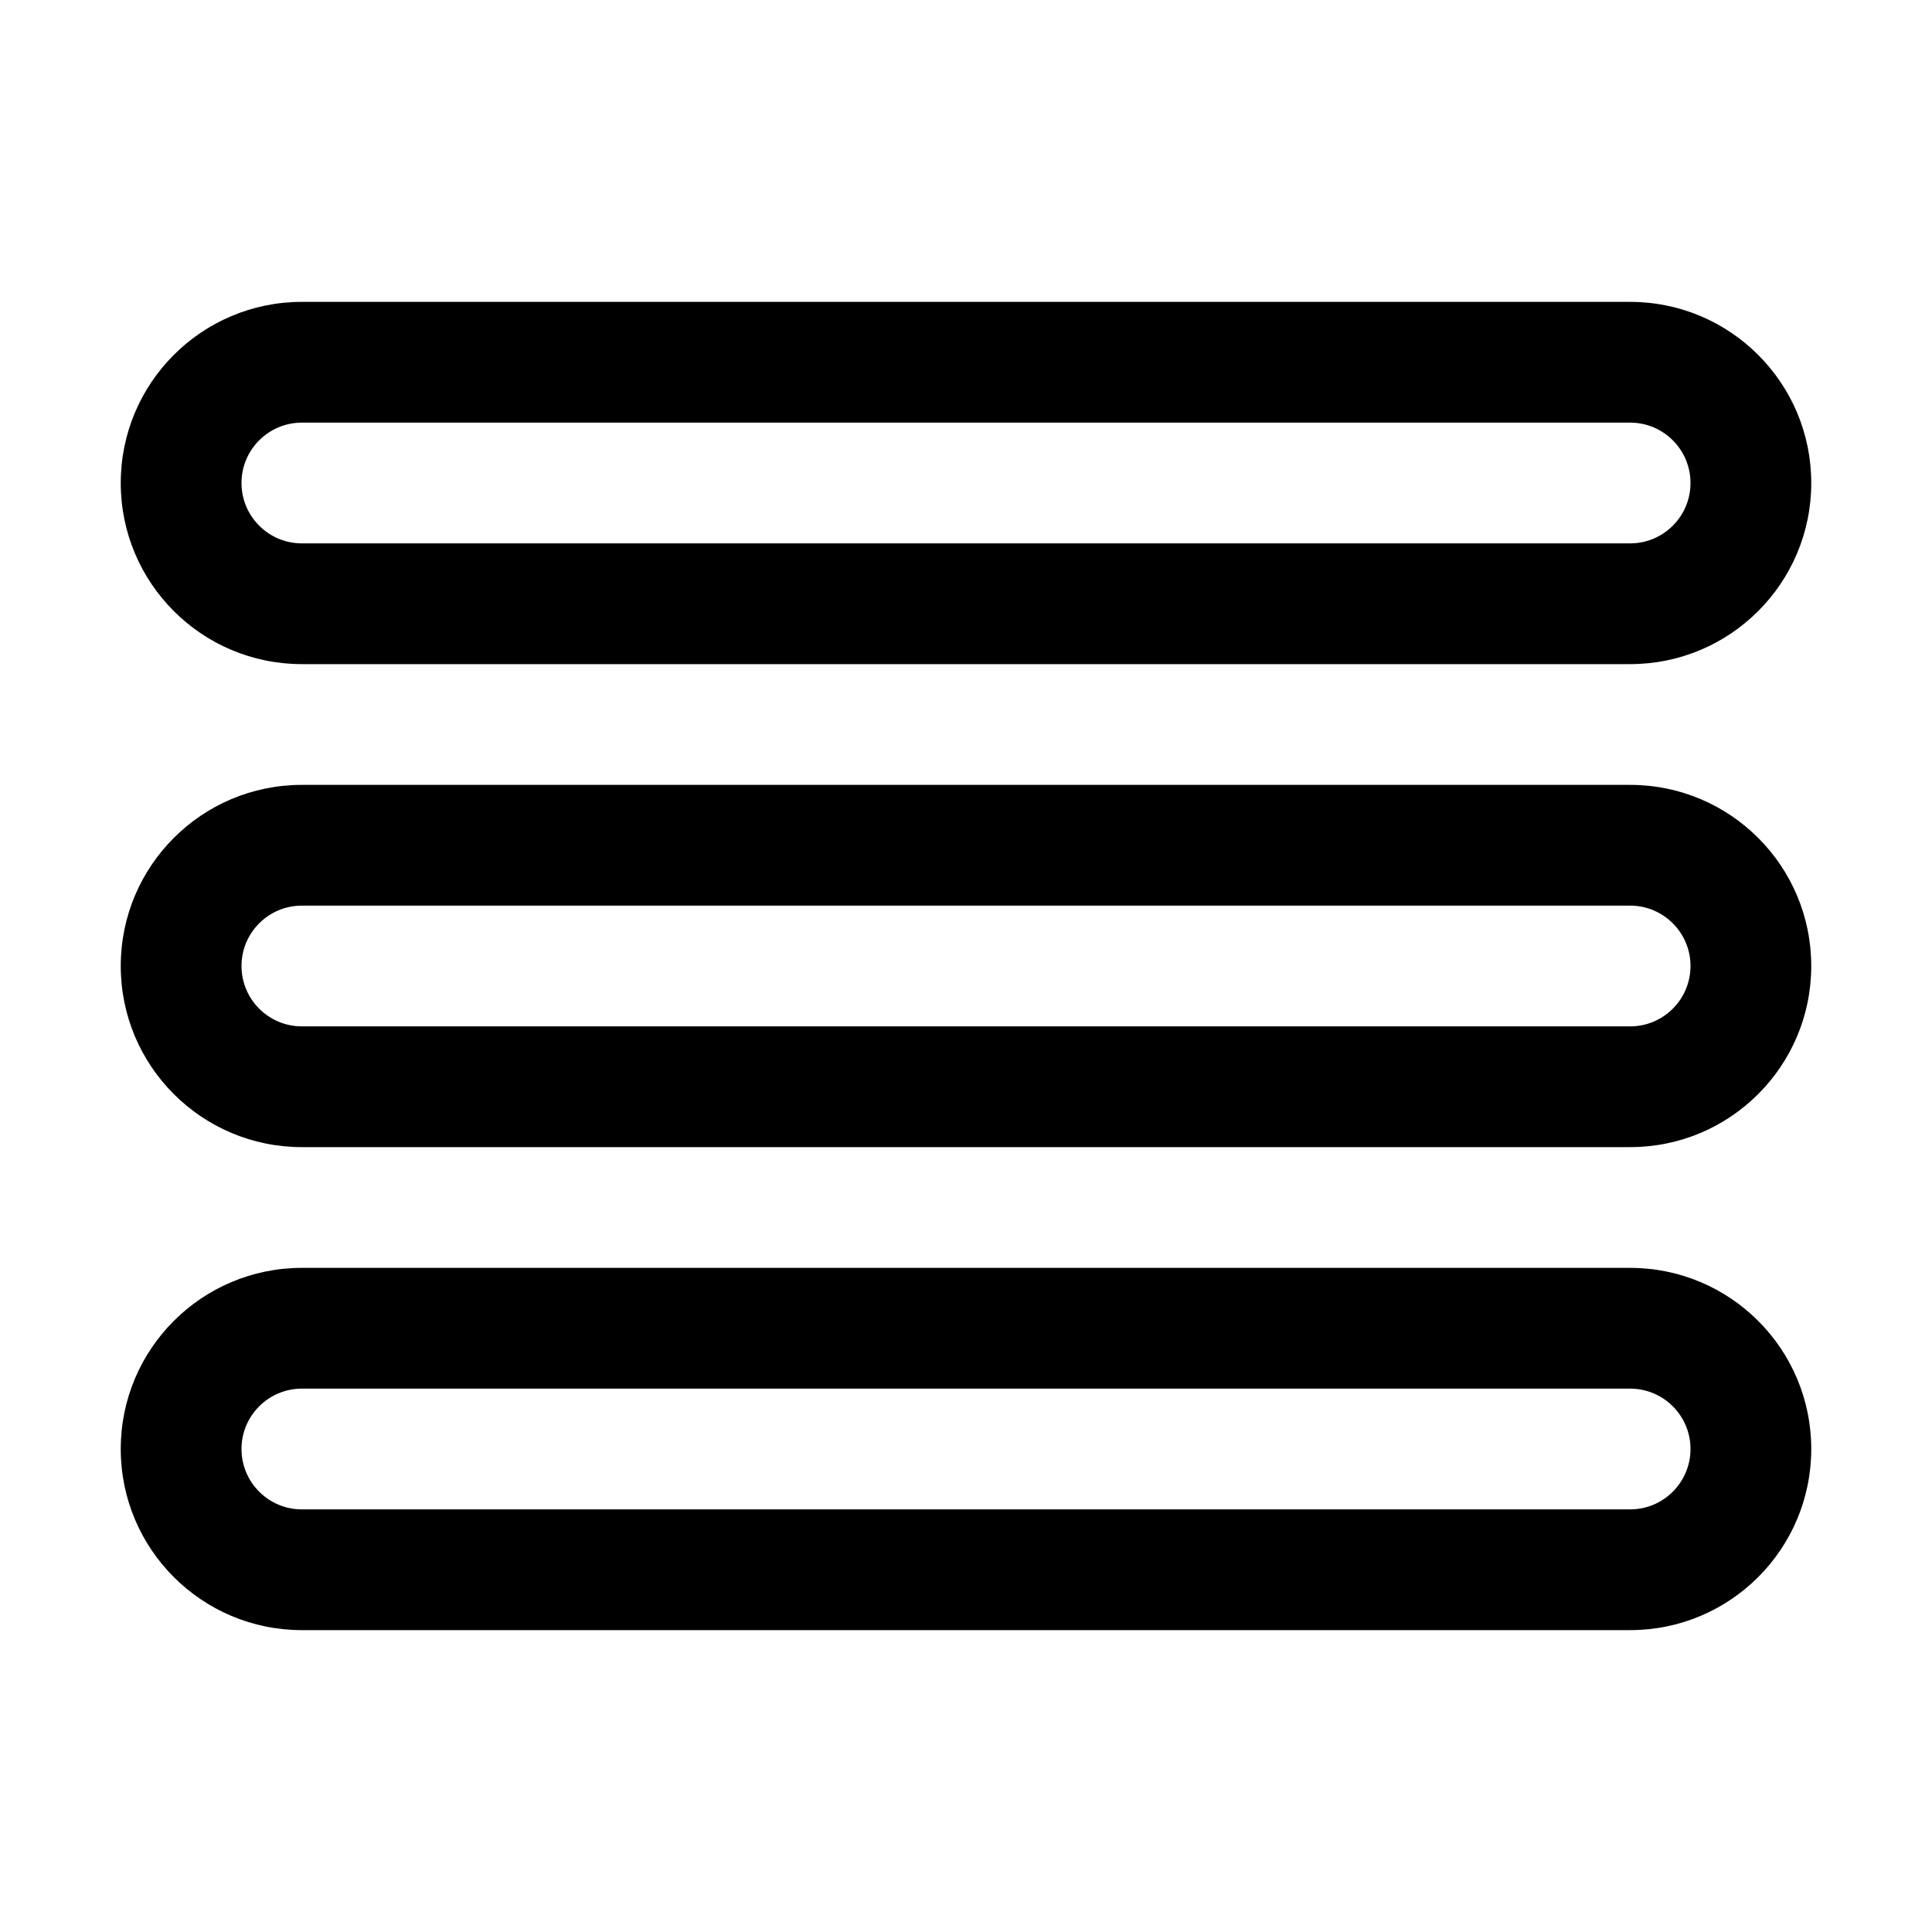
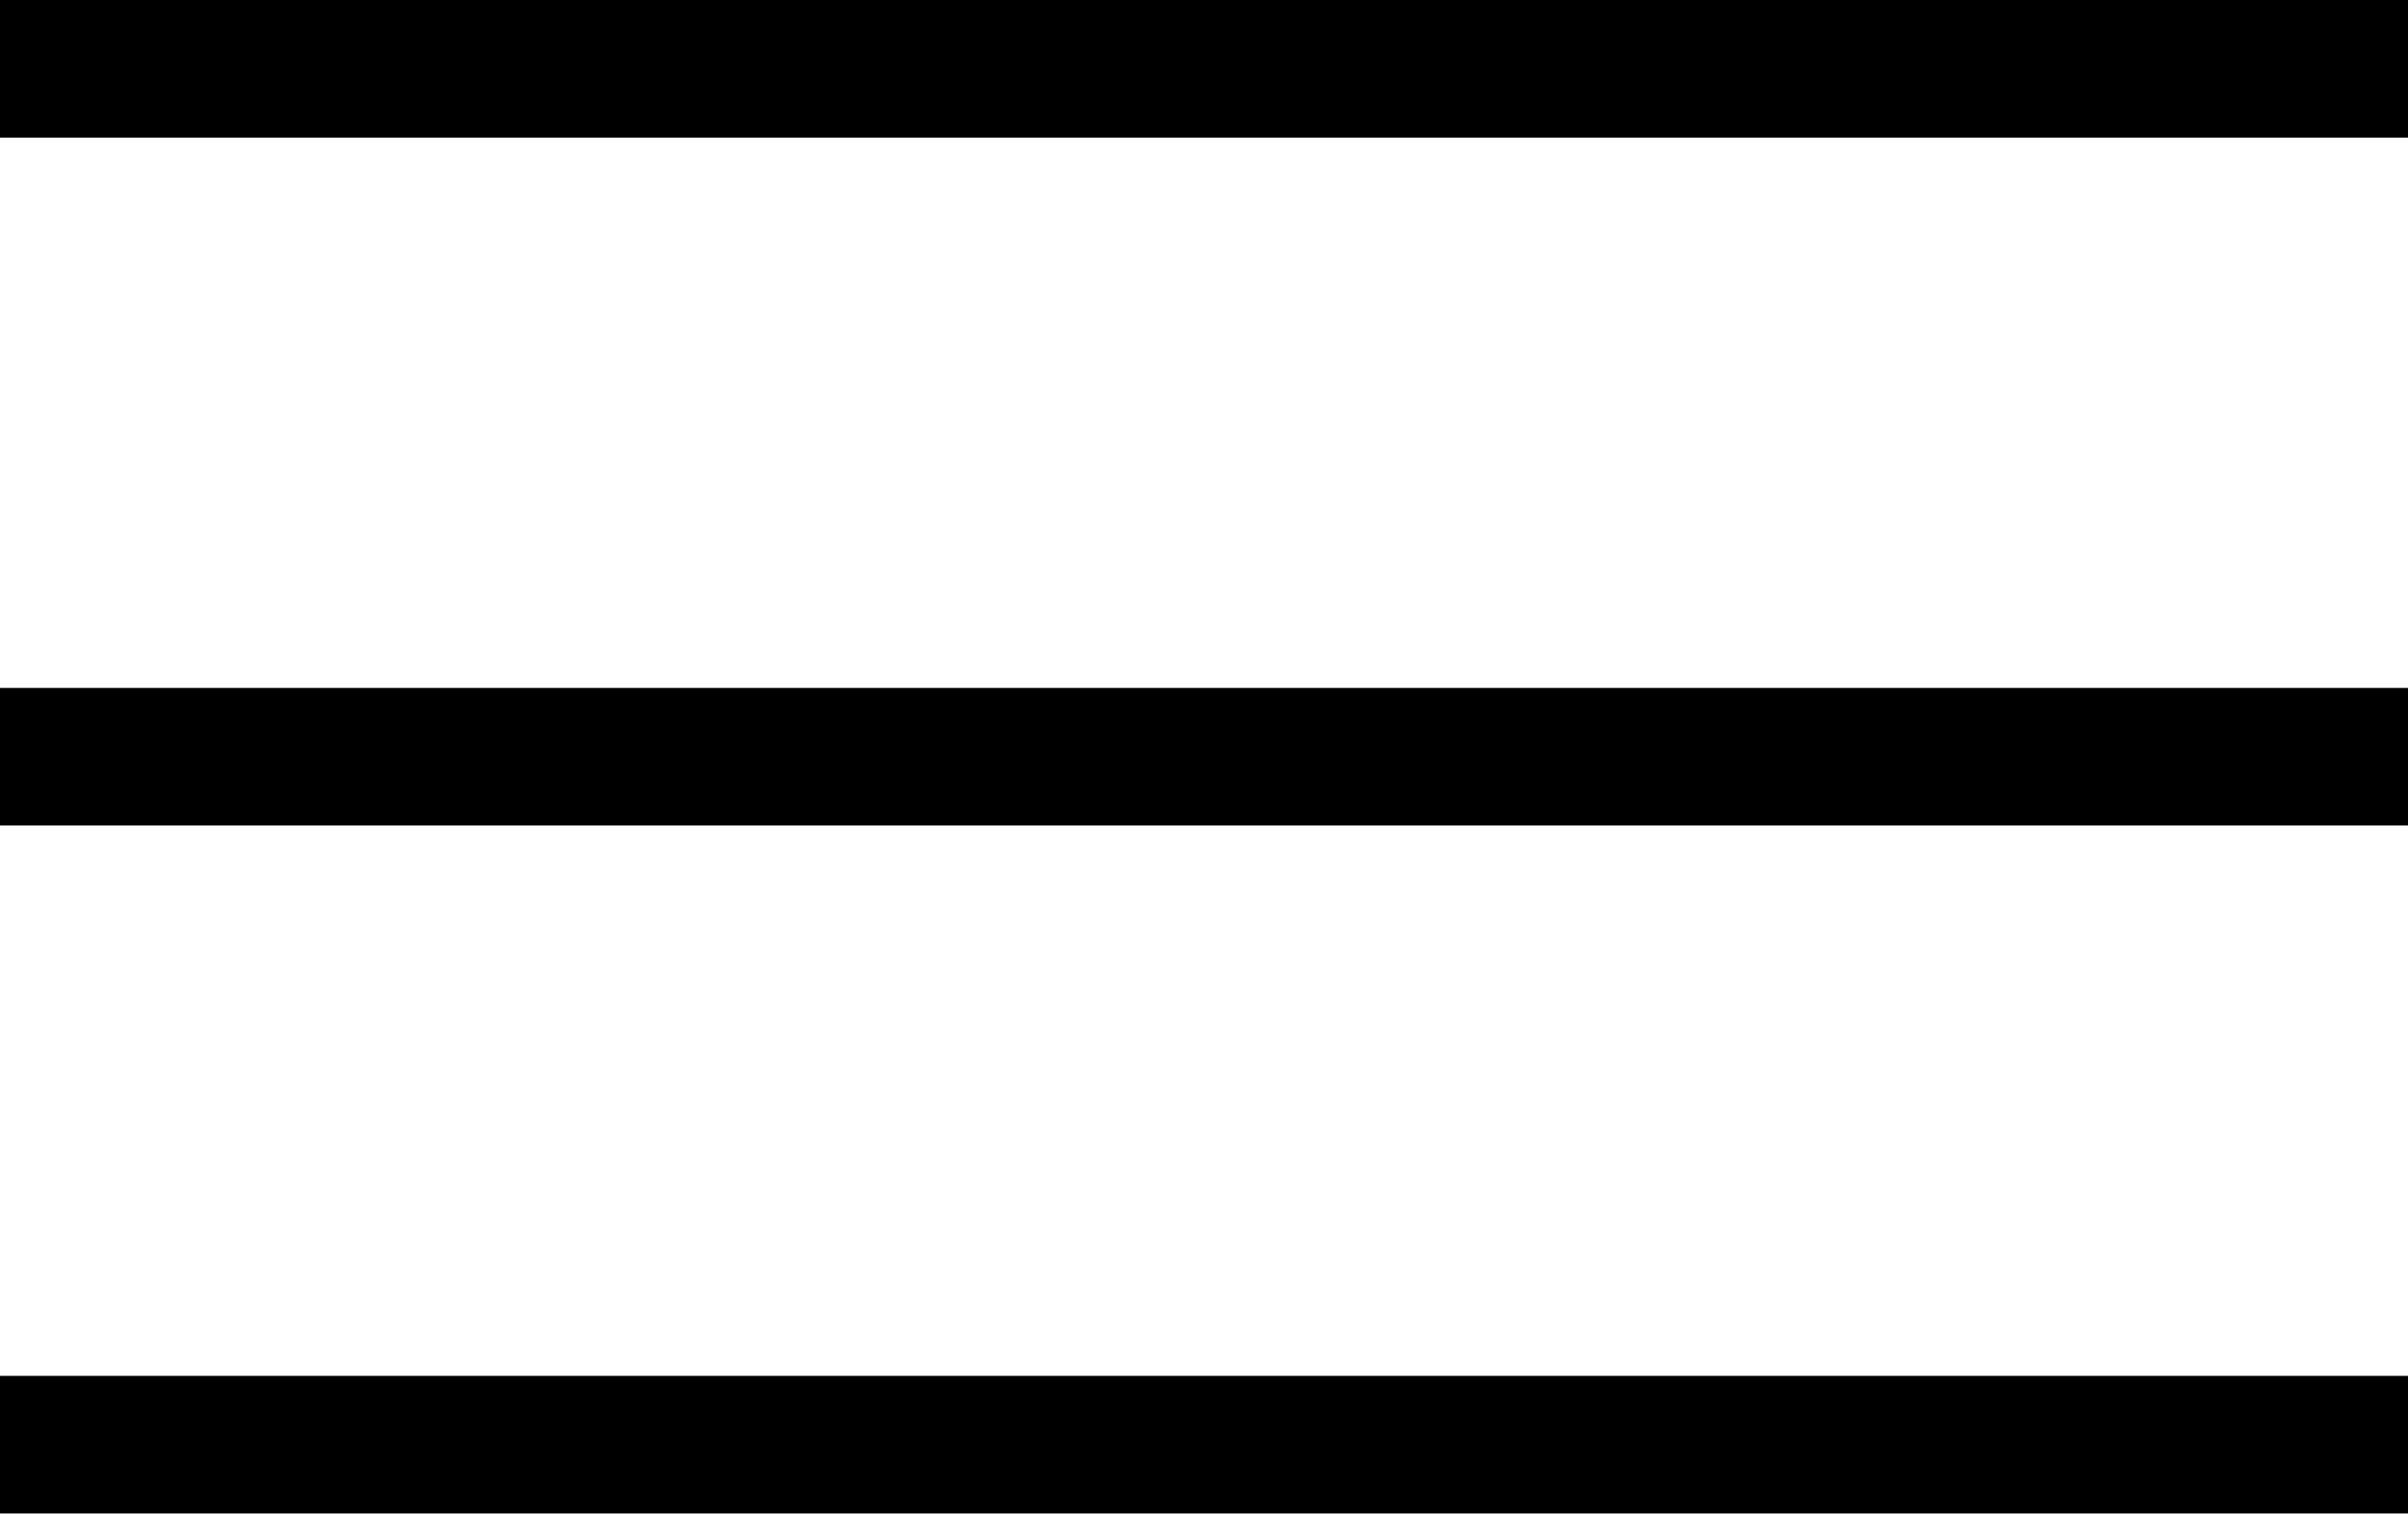
- <svg xmlns="http://www.w3.org/2000/svg" height="32px" style="fill-rule:evenodd;clip-rule:evenodd;stroke-linejoin:round;stroke-miterlimit:2;" version="1.1" width="32px" xml:space="preserve">
-   <g id="Icon">
-     <path d="M30,24c-0,0 -0,-0 -0,-0c-0,-1.657 -1.343,-3 -3,-3l-22,0c-1.657,0 -3,1.343 -3,3c0,1.657 1.343,3 3,3l22,0c1.657,-0 3,-1.343 3,-3Zm-2,-0c-0,0.552 -0.448,1 -1,1c-0,0 -22,-0 -22,-0c-0.552,-0 -1,-0.448 -1,-1c-0,-0.552 0.448,-1 1,-1c0,0 22,0 22,0c0.552,0 1,0.448 1,1Z" />
-     <path d="M30,16c-0,0 -0,-0 -0,-0c-0,-1.657 -1.343,-3 -3,-3l-22,0c-1.657,0 -3,1.343 -3,3c0,1.657 1.343,3 3,3l22,0c1.657,-0 3,-1.343 3,-3Zm-2,-0c-0,0.552 -0.448,1 -1,1c-0,0 -22,-0 -22,-0c-0.552,-0 -1,-0.448 -1,-1c-0,-0.552 0.448,-1 1,-1c0,0 22,0 22,0c0.552,0 1,0.448 1,1Z" />
-     <path d="M30,8c-0,0 -0,-0 -0,-0c-0,-1.657 -1.343,-3 -3,-3l-22,0c-1.657,0 -3,1.343 -3,3c0,1.657 1.343,3 3,3l22,0c1.657,-0 3,-1.343 3,-3Zm-2,-0c-0,0.552 -0.448,1 -1,1c-0,0 -22,-0 -22,-0c-0.552,-0 -1,-0.448 -1,-1c-0,-0.552 0.448,-1 1,-1c0,0 22,0 22,0c0.552,0 1,0.448 1,1Z" />
-   </g>
+ <svg xmlns="http://www.w3.org/2000/svg" width="35" height="22" viewBox="0 0 35 22" fill="none">
+   <path fill-rule="evenodd" clip-rule="evenodd" d="M35 2H0V0H35V2Z" fill="black" />
+   <path fill-rule="evenodd" clip-rule="evenodd" d="M35 12H0V10H35V12Z" fill="black" />
+   <path fill-rule="evenodd" clip-rule="evenodd" d="M35 22H0V20H35V22Z" fill="black" />
</svg>
